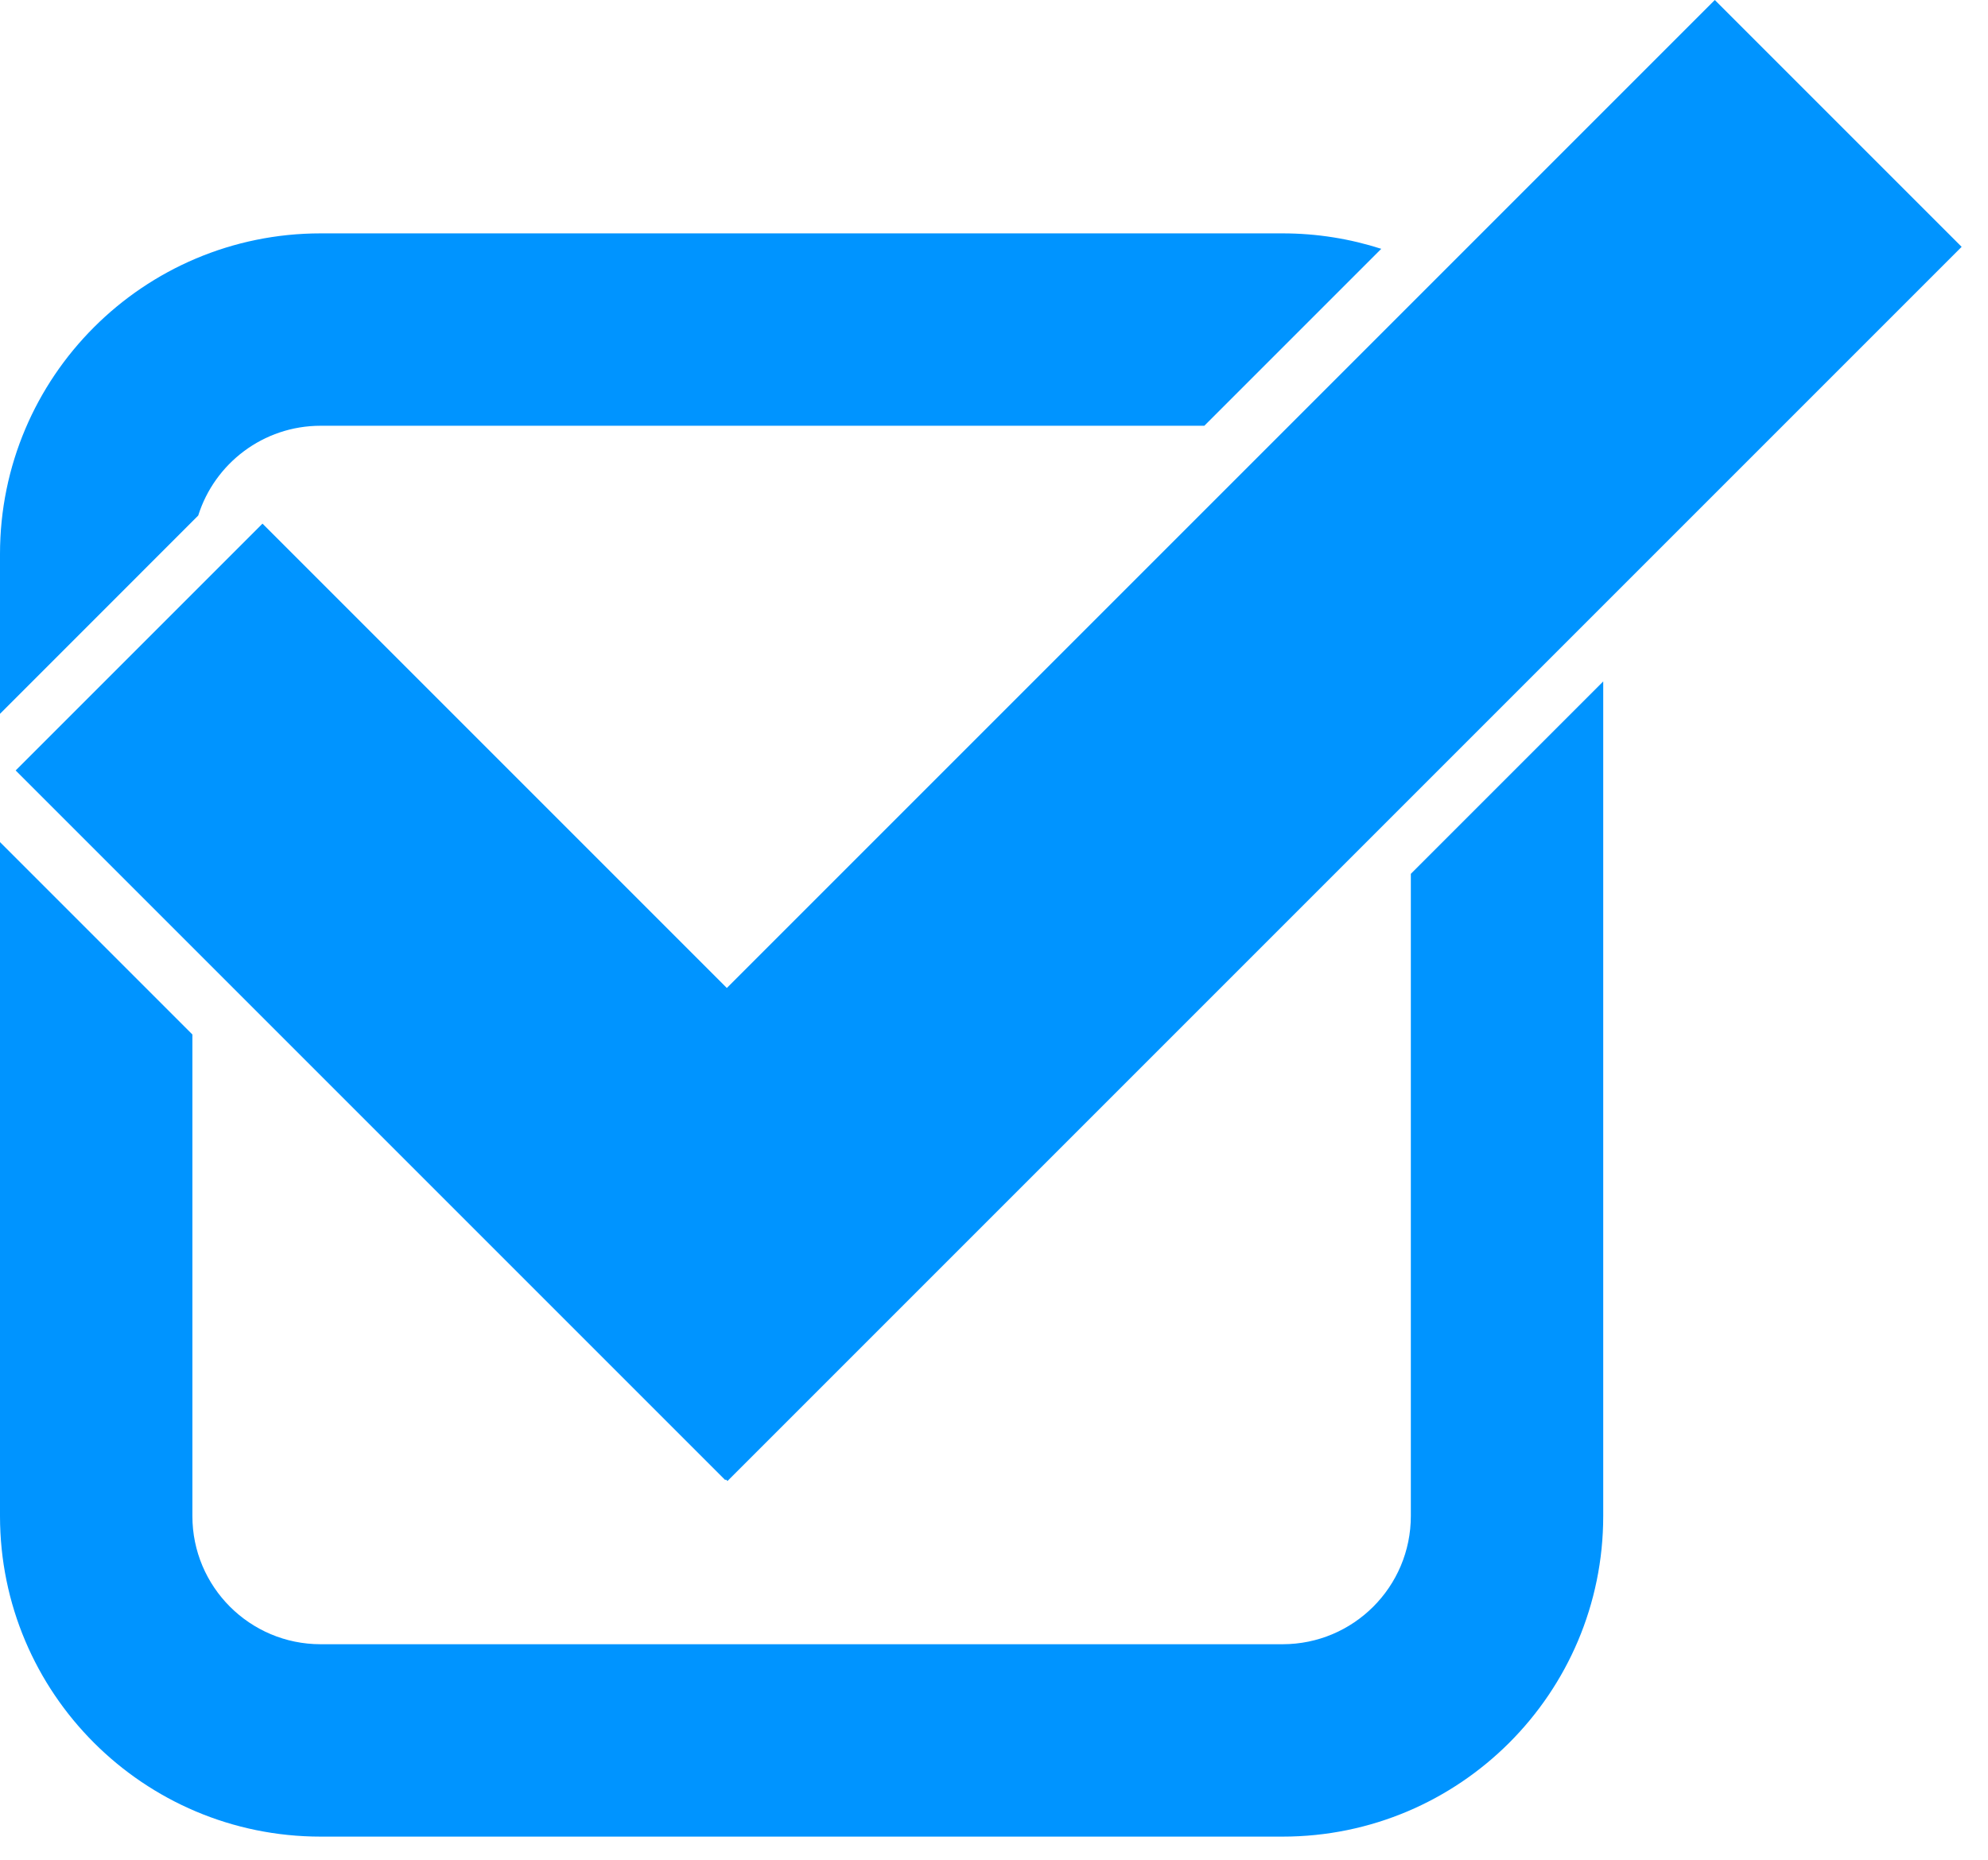
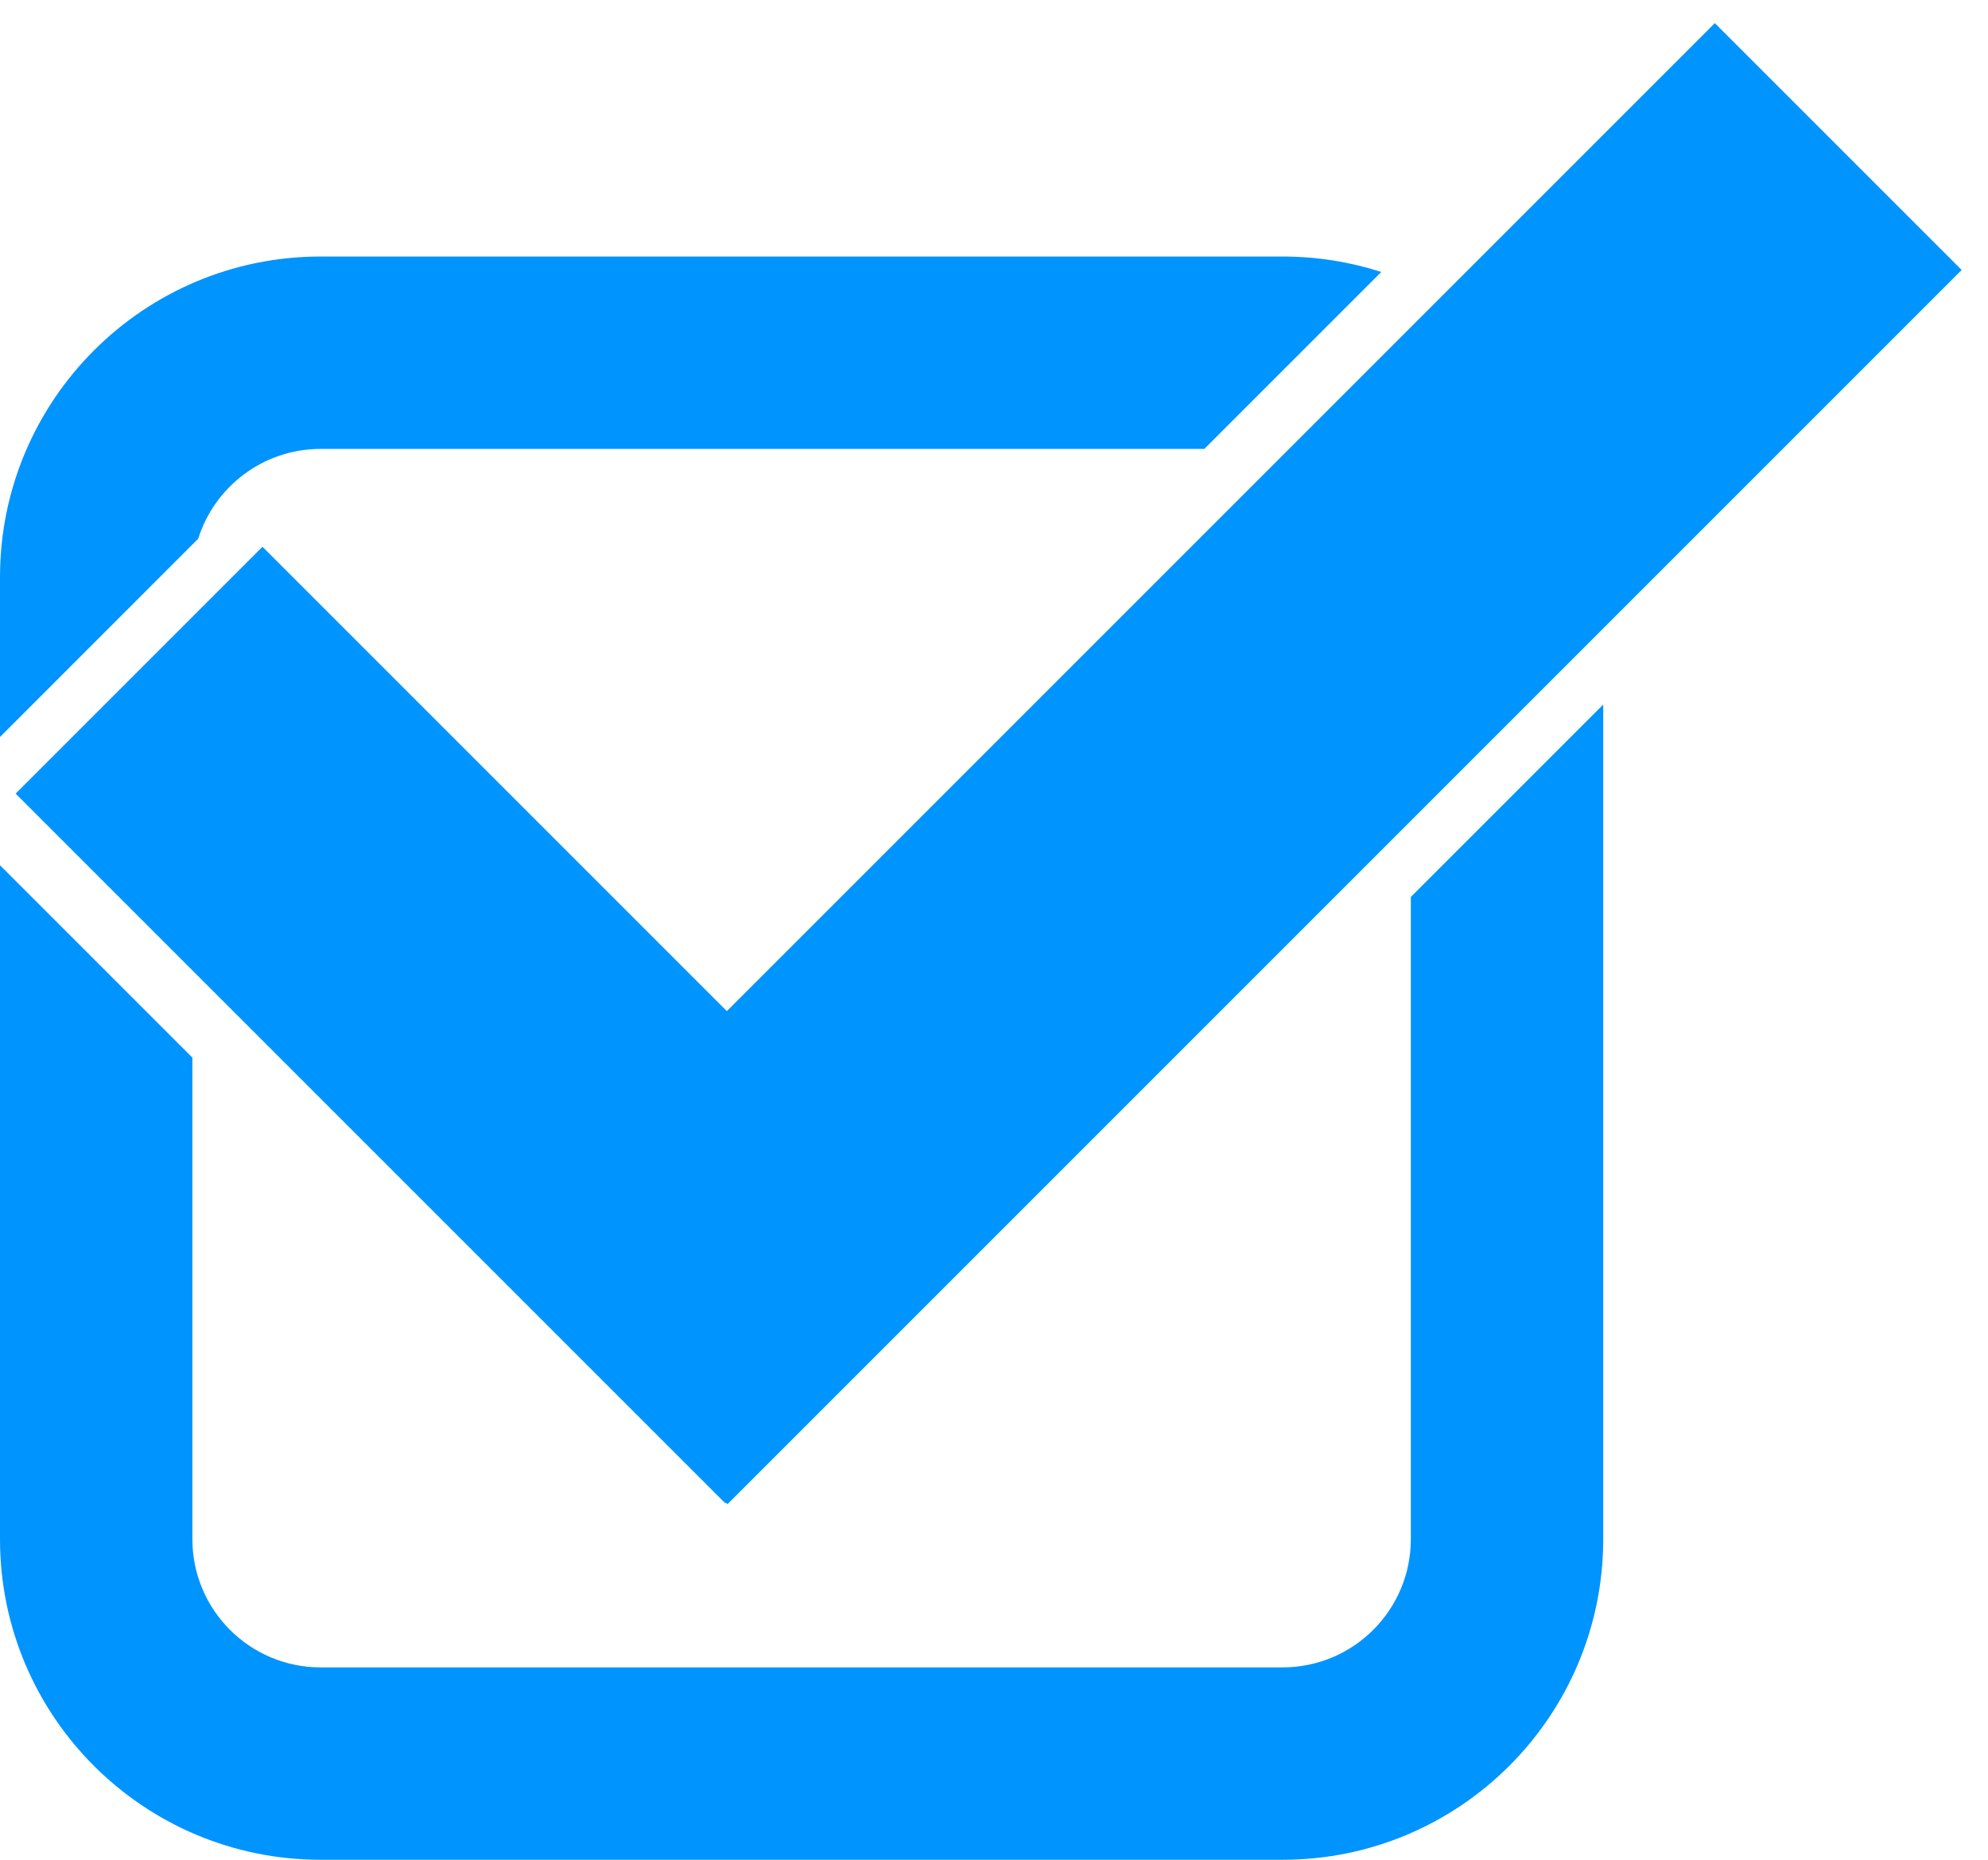
<svg xmlns="http://www.w3.org/2000/svg" width="31" height="29" viewBox="0 0 31 29" fill="none">
-   <path fill-rule="evenodd" clip-rule="evenodd" d="M18.78 6.639H5C4.104 6.639 3.346 7.228 3.091 8.039L0 11.131V8.639C0 5.878 2.239 3.639 5 3.639H20C20.537 3.639 21.054 3.724 21.539 3.88L18.78 6.639ZM22 13.626V23.639C22 24.744 21.105 25.639 20 25.639H5C3.895 25.639 3 24.744 3 23.639V16.131L0 13.131V23.639C0 26.401 2.239 28.639 5 28.639H20C22.761 28.639 25 26.401 25 23.639V10.626L22 13.626Z" fill="#0094FF" />
-   <path fill-rule="evenodd" clip-rule="evenodd" d="M11.32 23.07L11.31 23.08L0.244 12.014L4.093 8.165L11.334 15.406L26.74 0L30.589 3.849L11.344 23.094L11.32 23.07Z" fill="#0094FF" />
+   <path fill-rule="evenodd" clip-rule="evenodd" d="M18.78 7H5C4.104 7 3.346 7.589 3.091 8.4L0 11.492V9C0 6.239 2.239 4 5 4H20C20.537 4 21.054 4.085 21.539 4.241L18.78 7ZM22 13.986V24C22 25.105 21.105 26 20 26H5C3.895 26 3 25.105 3 24V16.492L0 13.492V24C0 26.761 2.239 29 5 29H20C22.761 29 25 26.761 25 24V10.986L22 13.986Z" fill="#0094FF" />
+   <path fill-rule="evenodd" clip-rule="evenodd" d="M11.32 23.431L11.31 23.441L0.244 12.375L4.093 8.526L11.334 15.767L26.74 0.361L30.589 4.21L11.344 23.455L11.32 23.431Z" fill="#0094FF" />
</svg>
